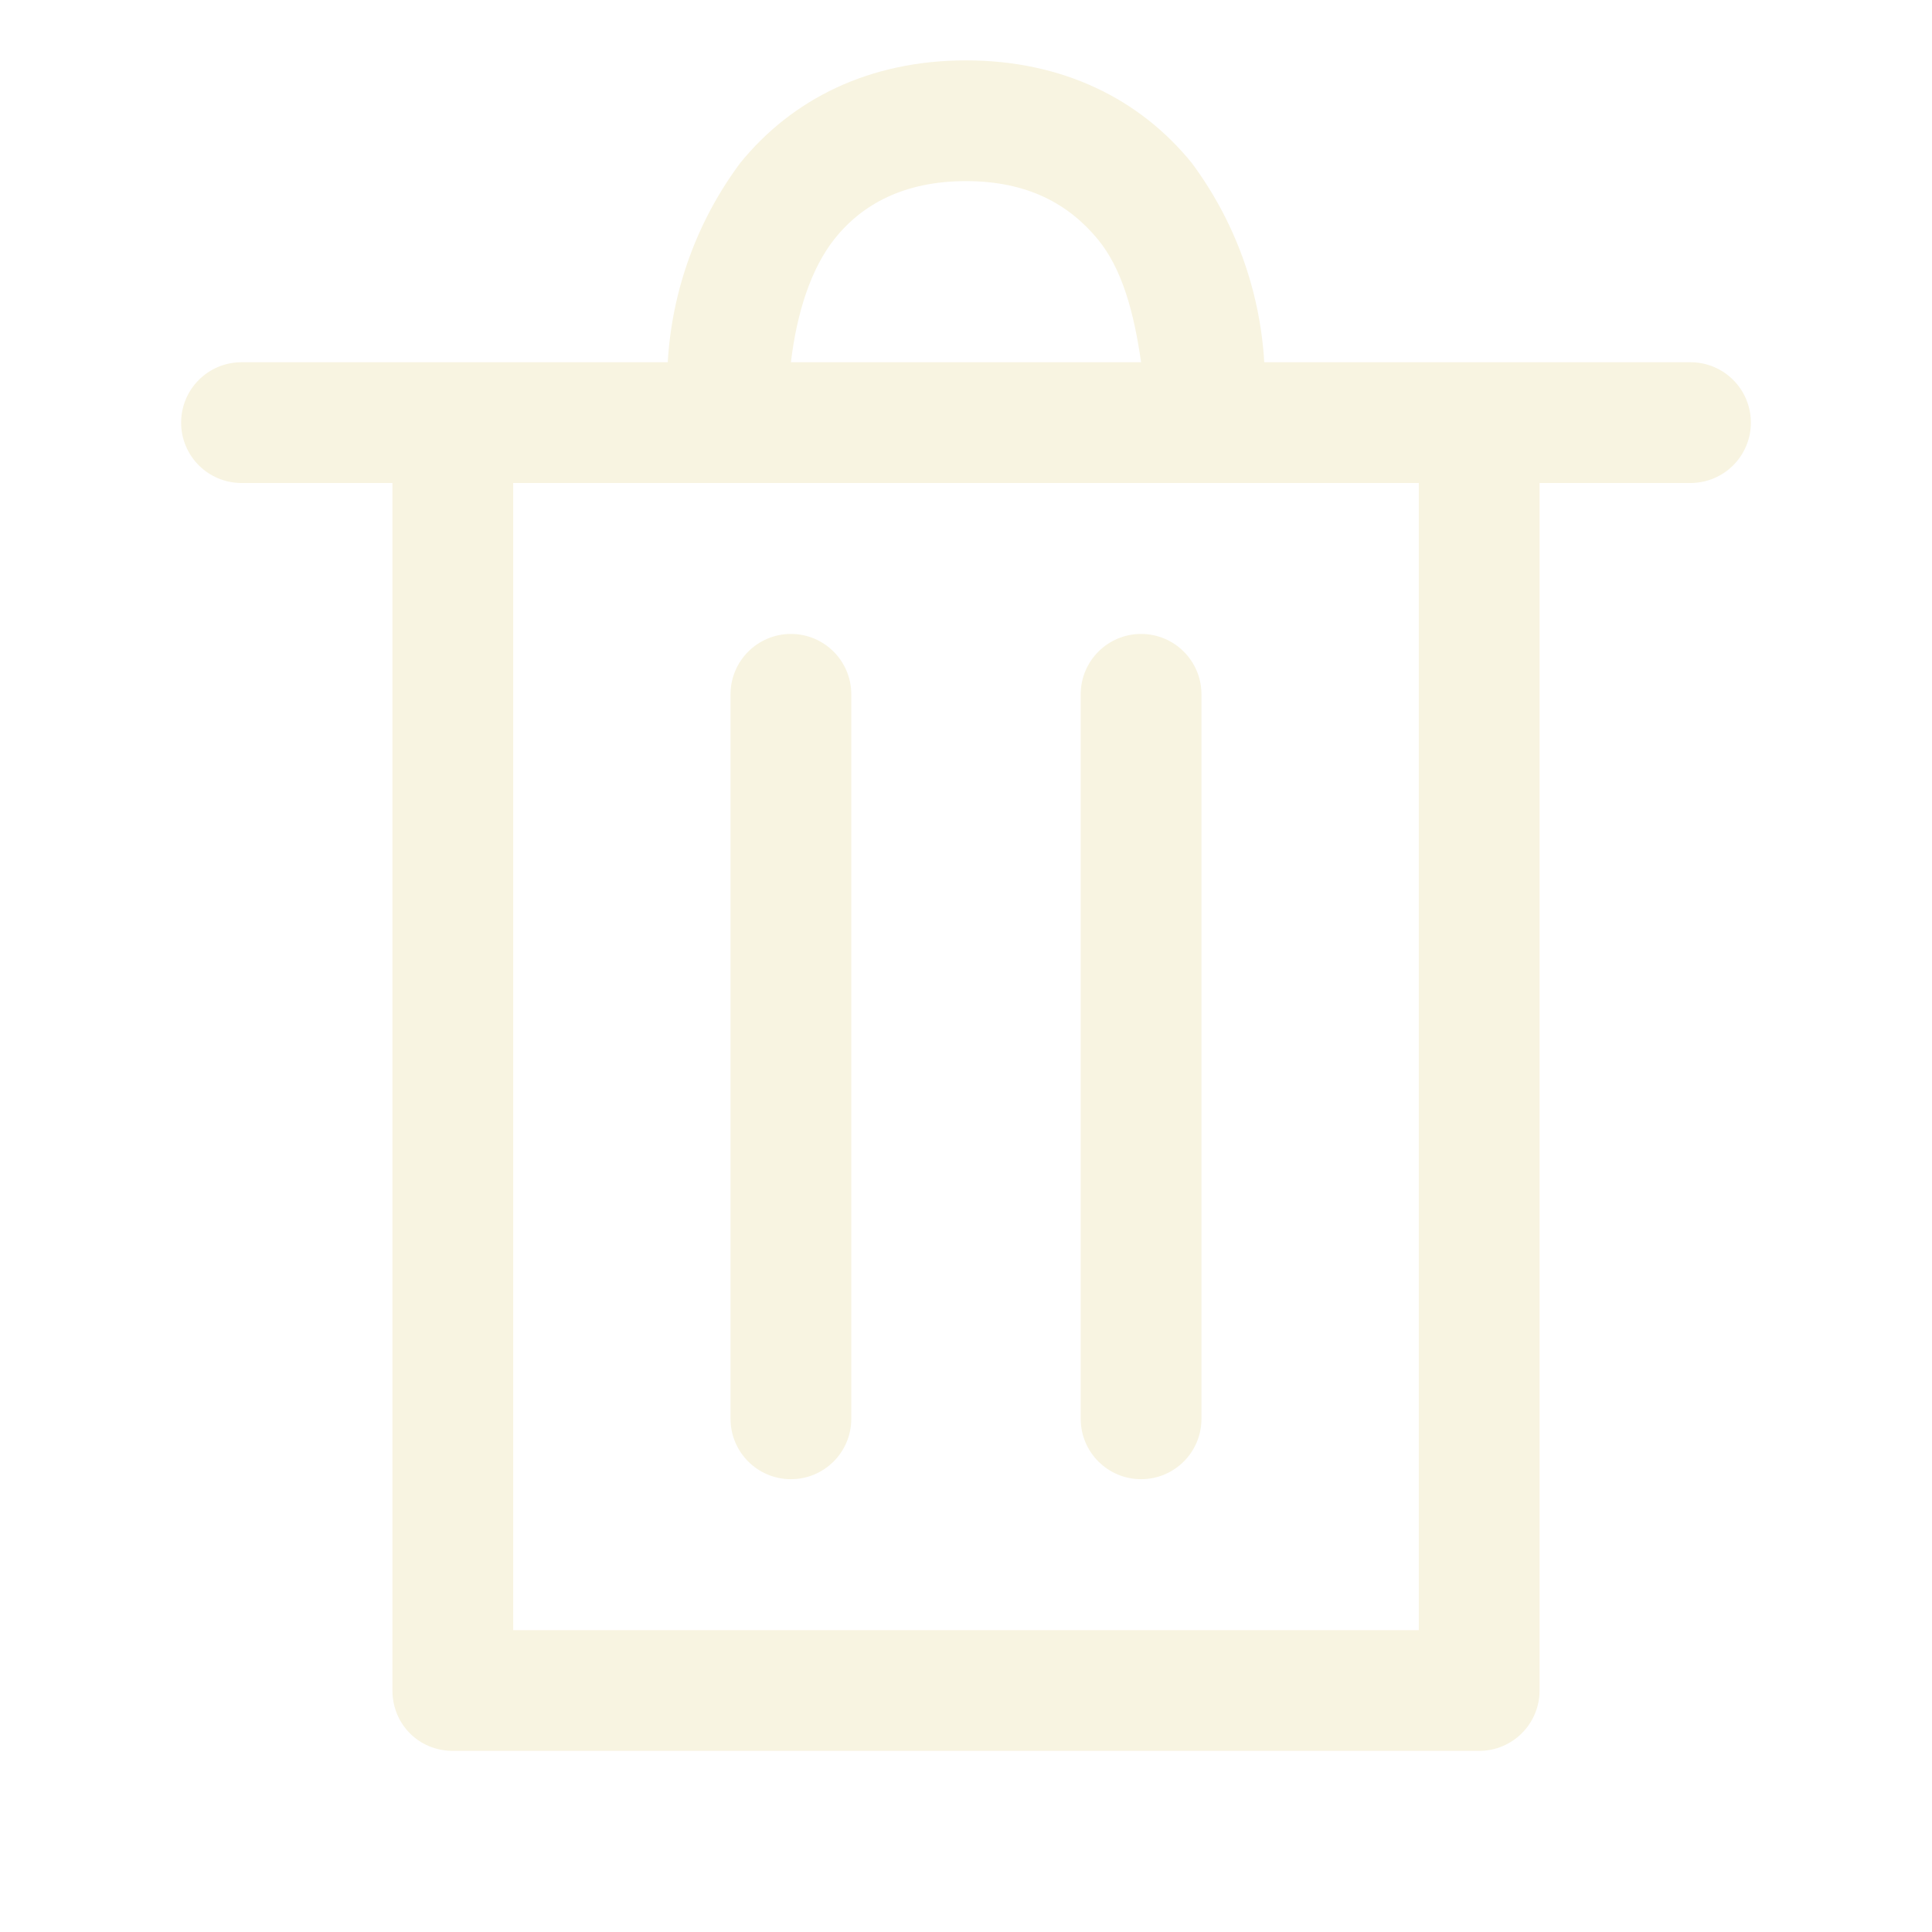
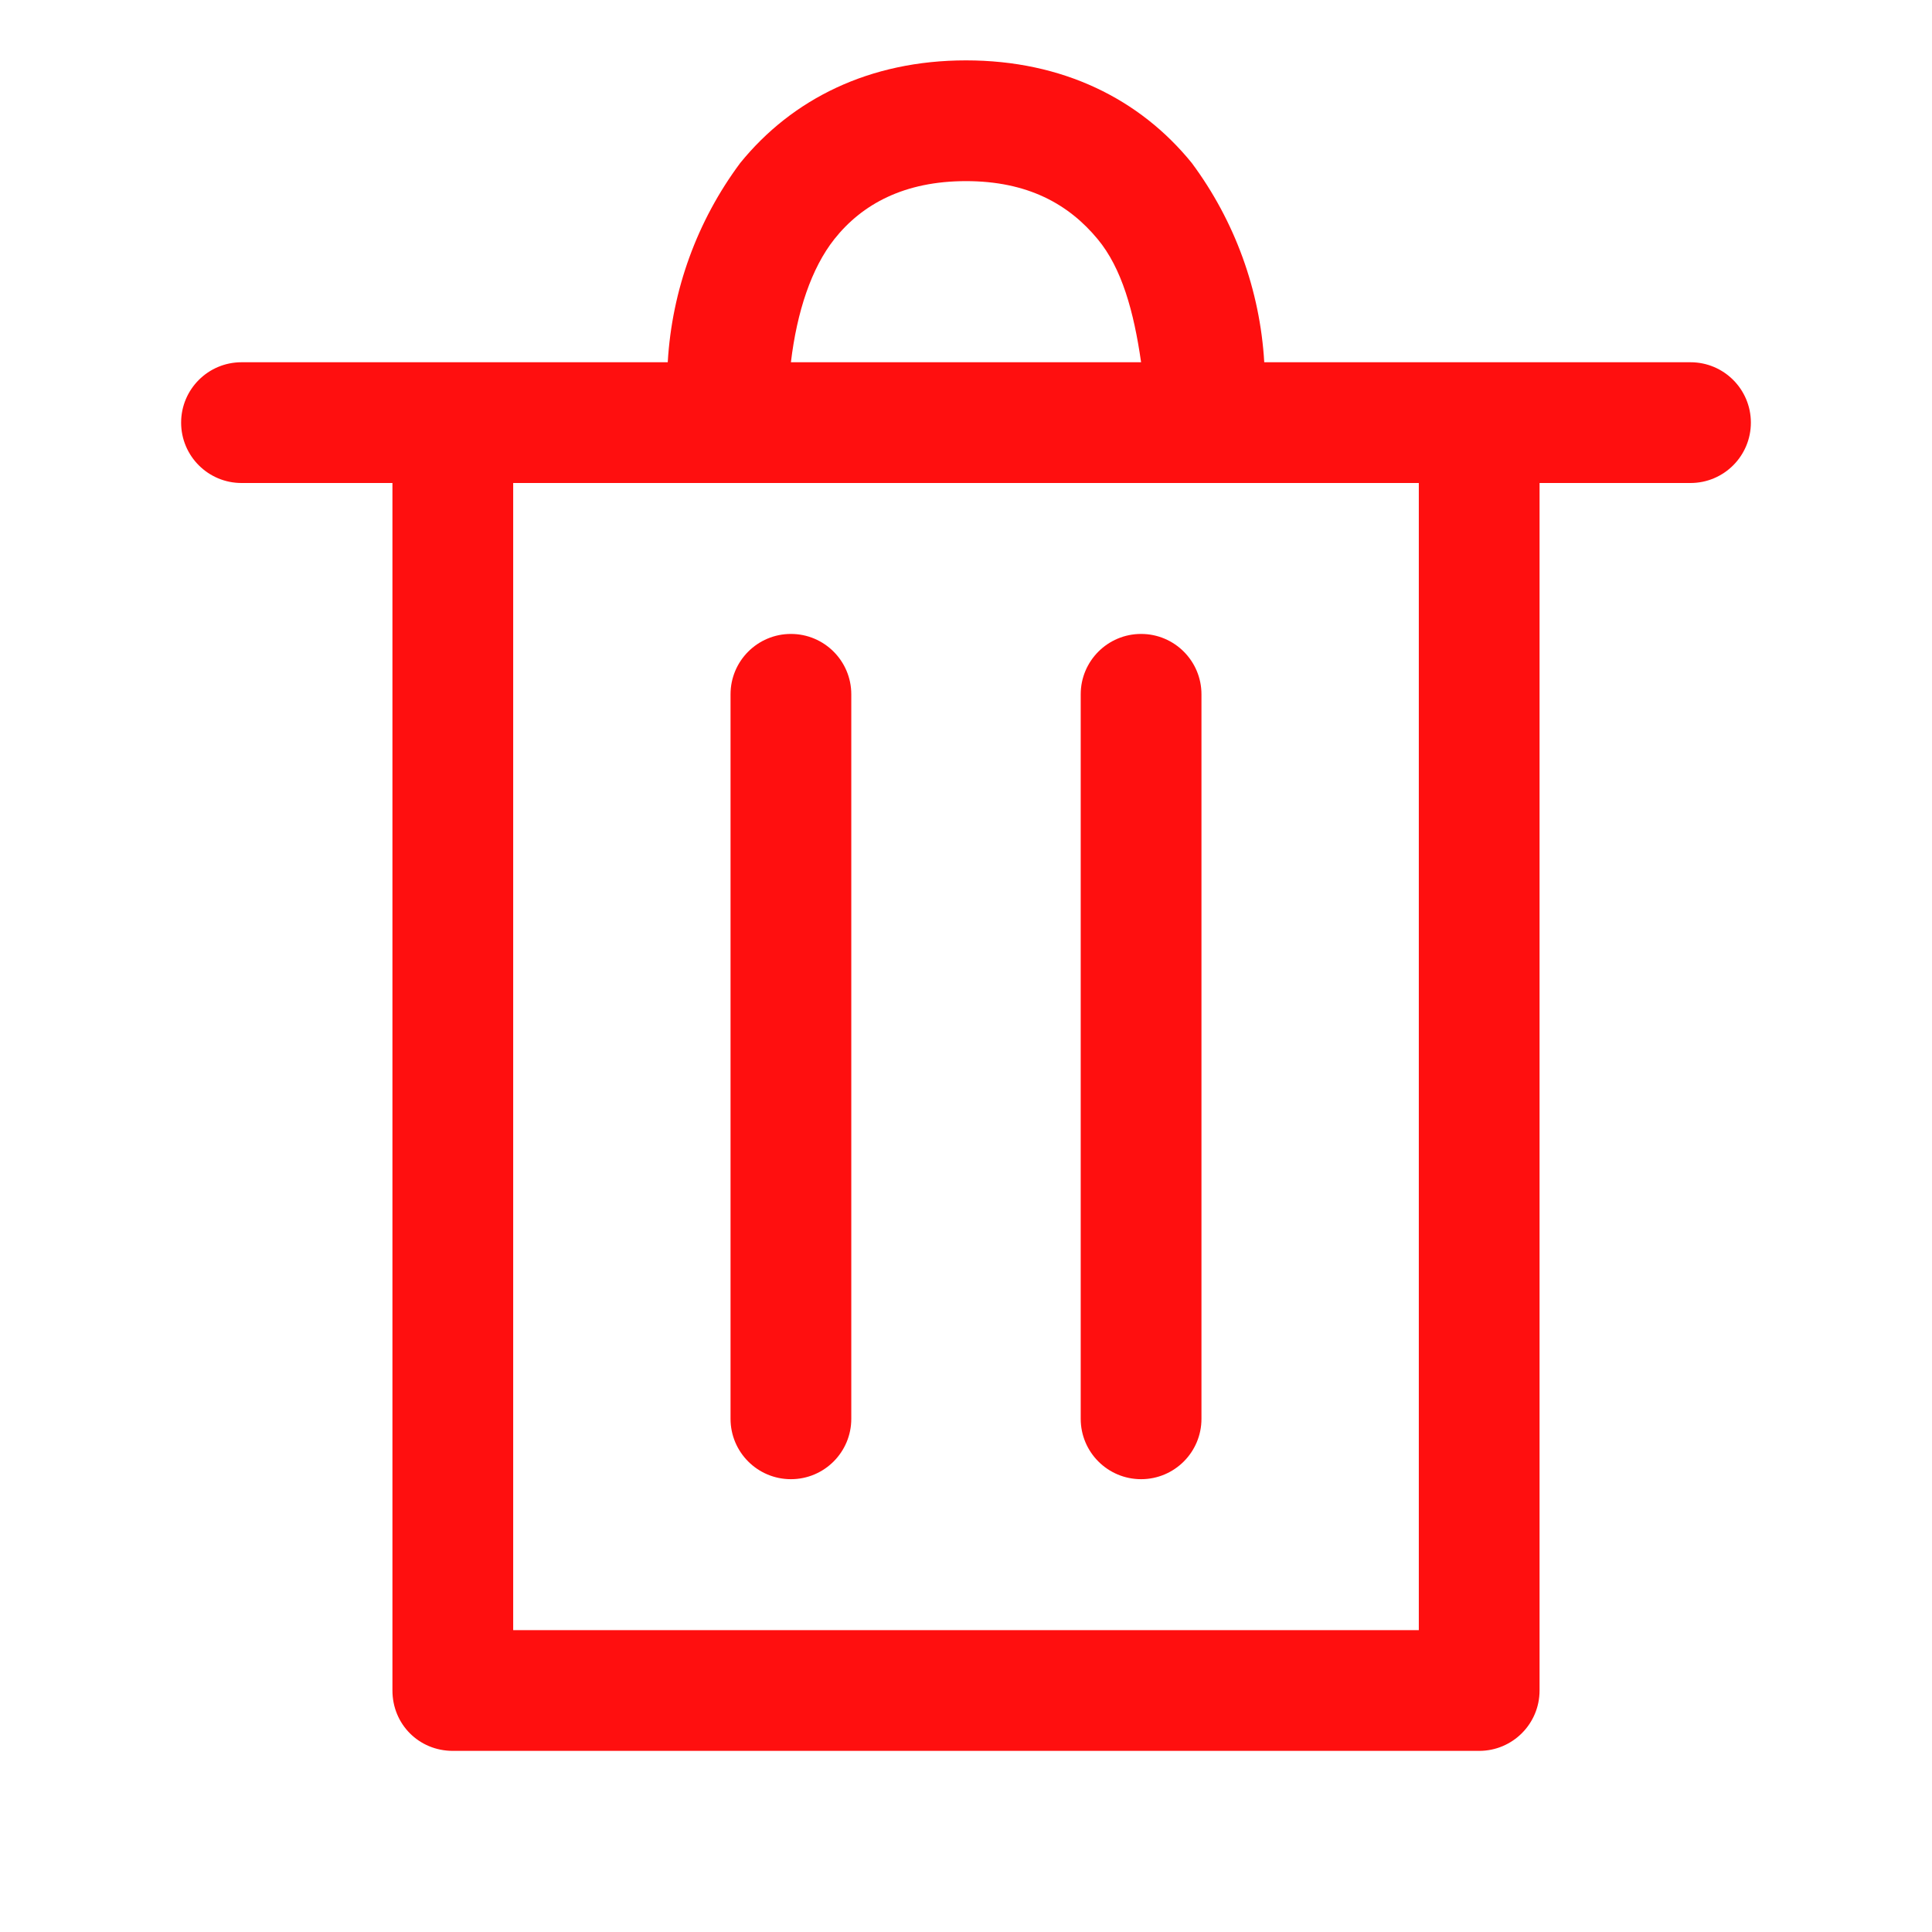
<svg xmlns="http://www.w3.org/2000/svg" viewBox="0 0 16 16" aria-hidden="true">
-   <path d=" M14 3h-3.53a3.07 3.07 0 00-.6-1.65C9.44.82 8.8.5 8 .5s-1.44.32-1.87.85A3.06 3.06 0 005.53 3H2a.5.5 0 000 1h1.25v10c0 .28.22.5.5.5h8.5a.5.5 0 00.5-.5V4H14a.5.5 0 000-1zM6.91 1.98c.23-.29.58-.48 1.09-.48s.85.19 1.09.48c.2.24.3.6.36 1.02h-2.9c.05-.42.17-.78.36-1.02zm4.84 11.52h-7.5V4h7.5v9.5z" fill="#F8F4E1" />
-   <path d=" M6.55 5.25a.5.5 0 00-.5.5v6a.5.5 0 001 0v-6a.5.5 0 00-.5-.5zM9.45 5.25a.5.5 0 00-.5.5v6a.5.5 0 001 0v-6a.5.5 0 00-.5-.5z" fill="#F8F4E1">
+   <path d=" M14 3h-3.53a3.07 3.07 0 00-.6-1.65C9.44.82 8.8.5 8 .5s-1.44.32-1.87.85A3.06 3.06 0 005.53 3H2a.5.5 0 000 1h1.25v10c0 .28.22.5.5.5h8.5a.5.5 0 00.5-.5V4H14a.5.5 0 000-1zM6.91 1.98c.23-.29.58-.48 1.09-.48s.85.19 1.09.48c.2.24.3.6.36 1.02h-2.9c.05-.42.17-.78.36-1.02zm4.84 11.52h-7.5V4h7.5v9.5z" fill="#ff0f0f" />
+   <path d=" M6.55 5.25a.5.5 0 00-.5.5v6a.5.5 0 001 0v-6a.5.5 0 00-.5-.5zM9.45 5.25a.5.5 0 00-.5.5v6a.5.5 0 001 0v-6a.5.5 0 00-.5-.5z" fill="#ff0f0f">
    </path>
</svg>
